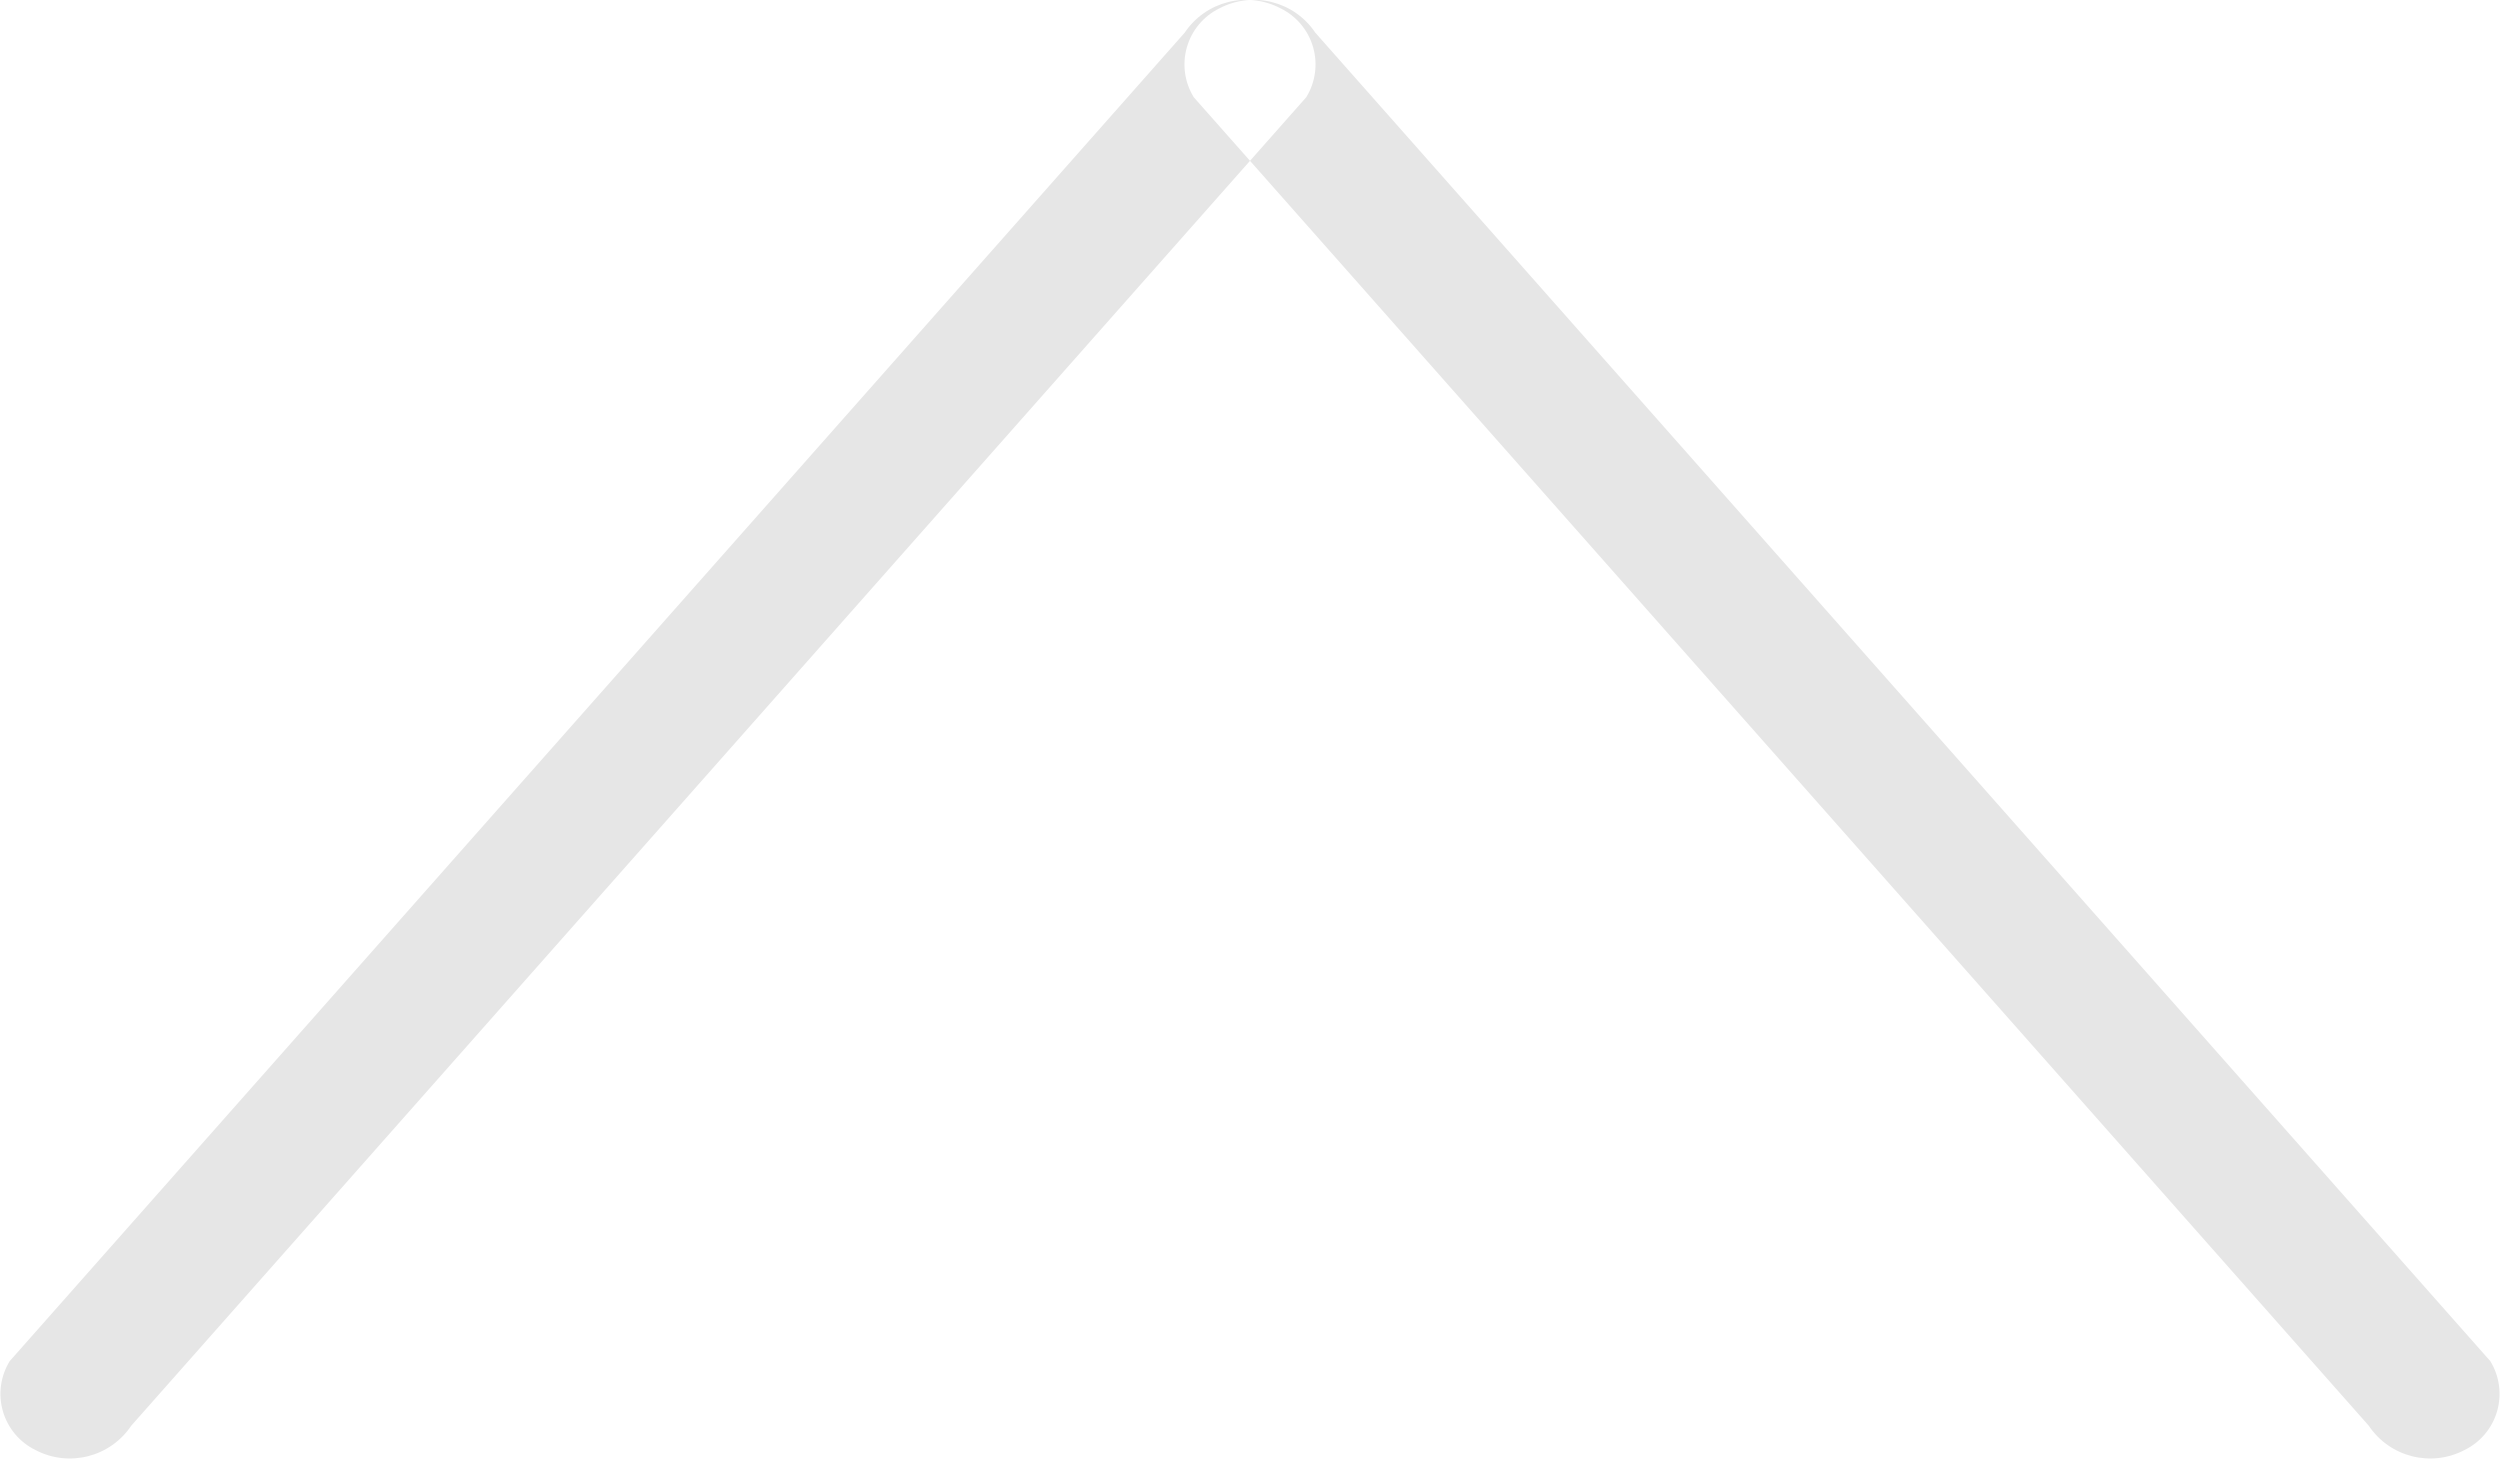
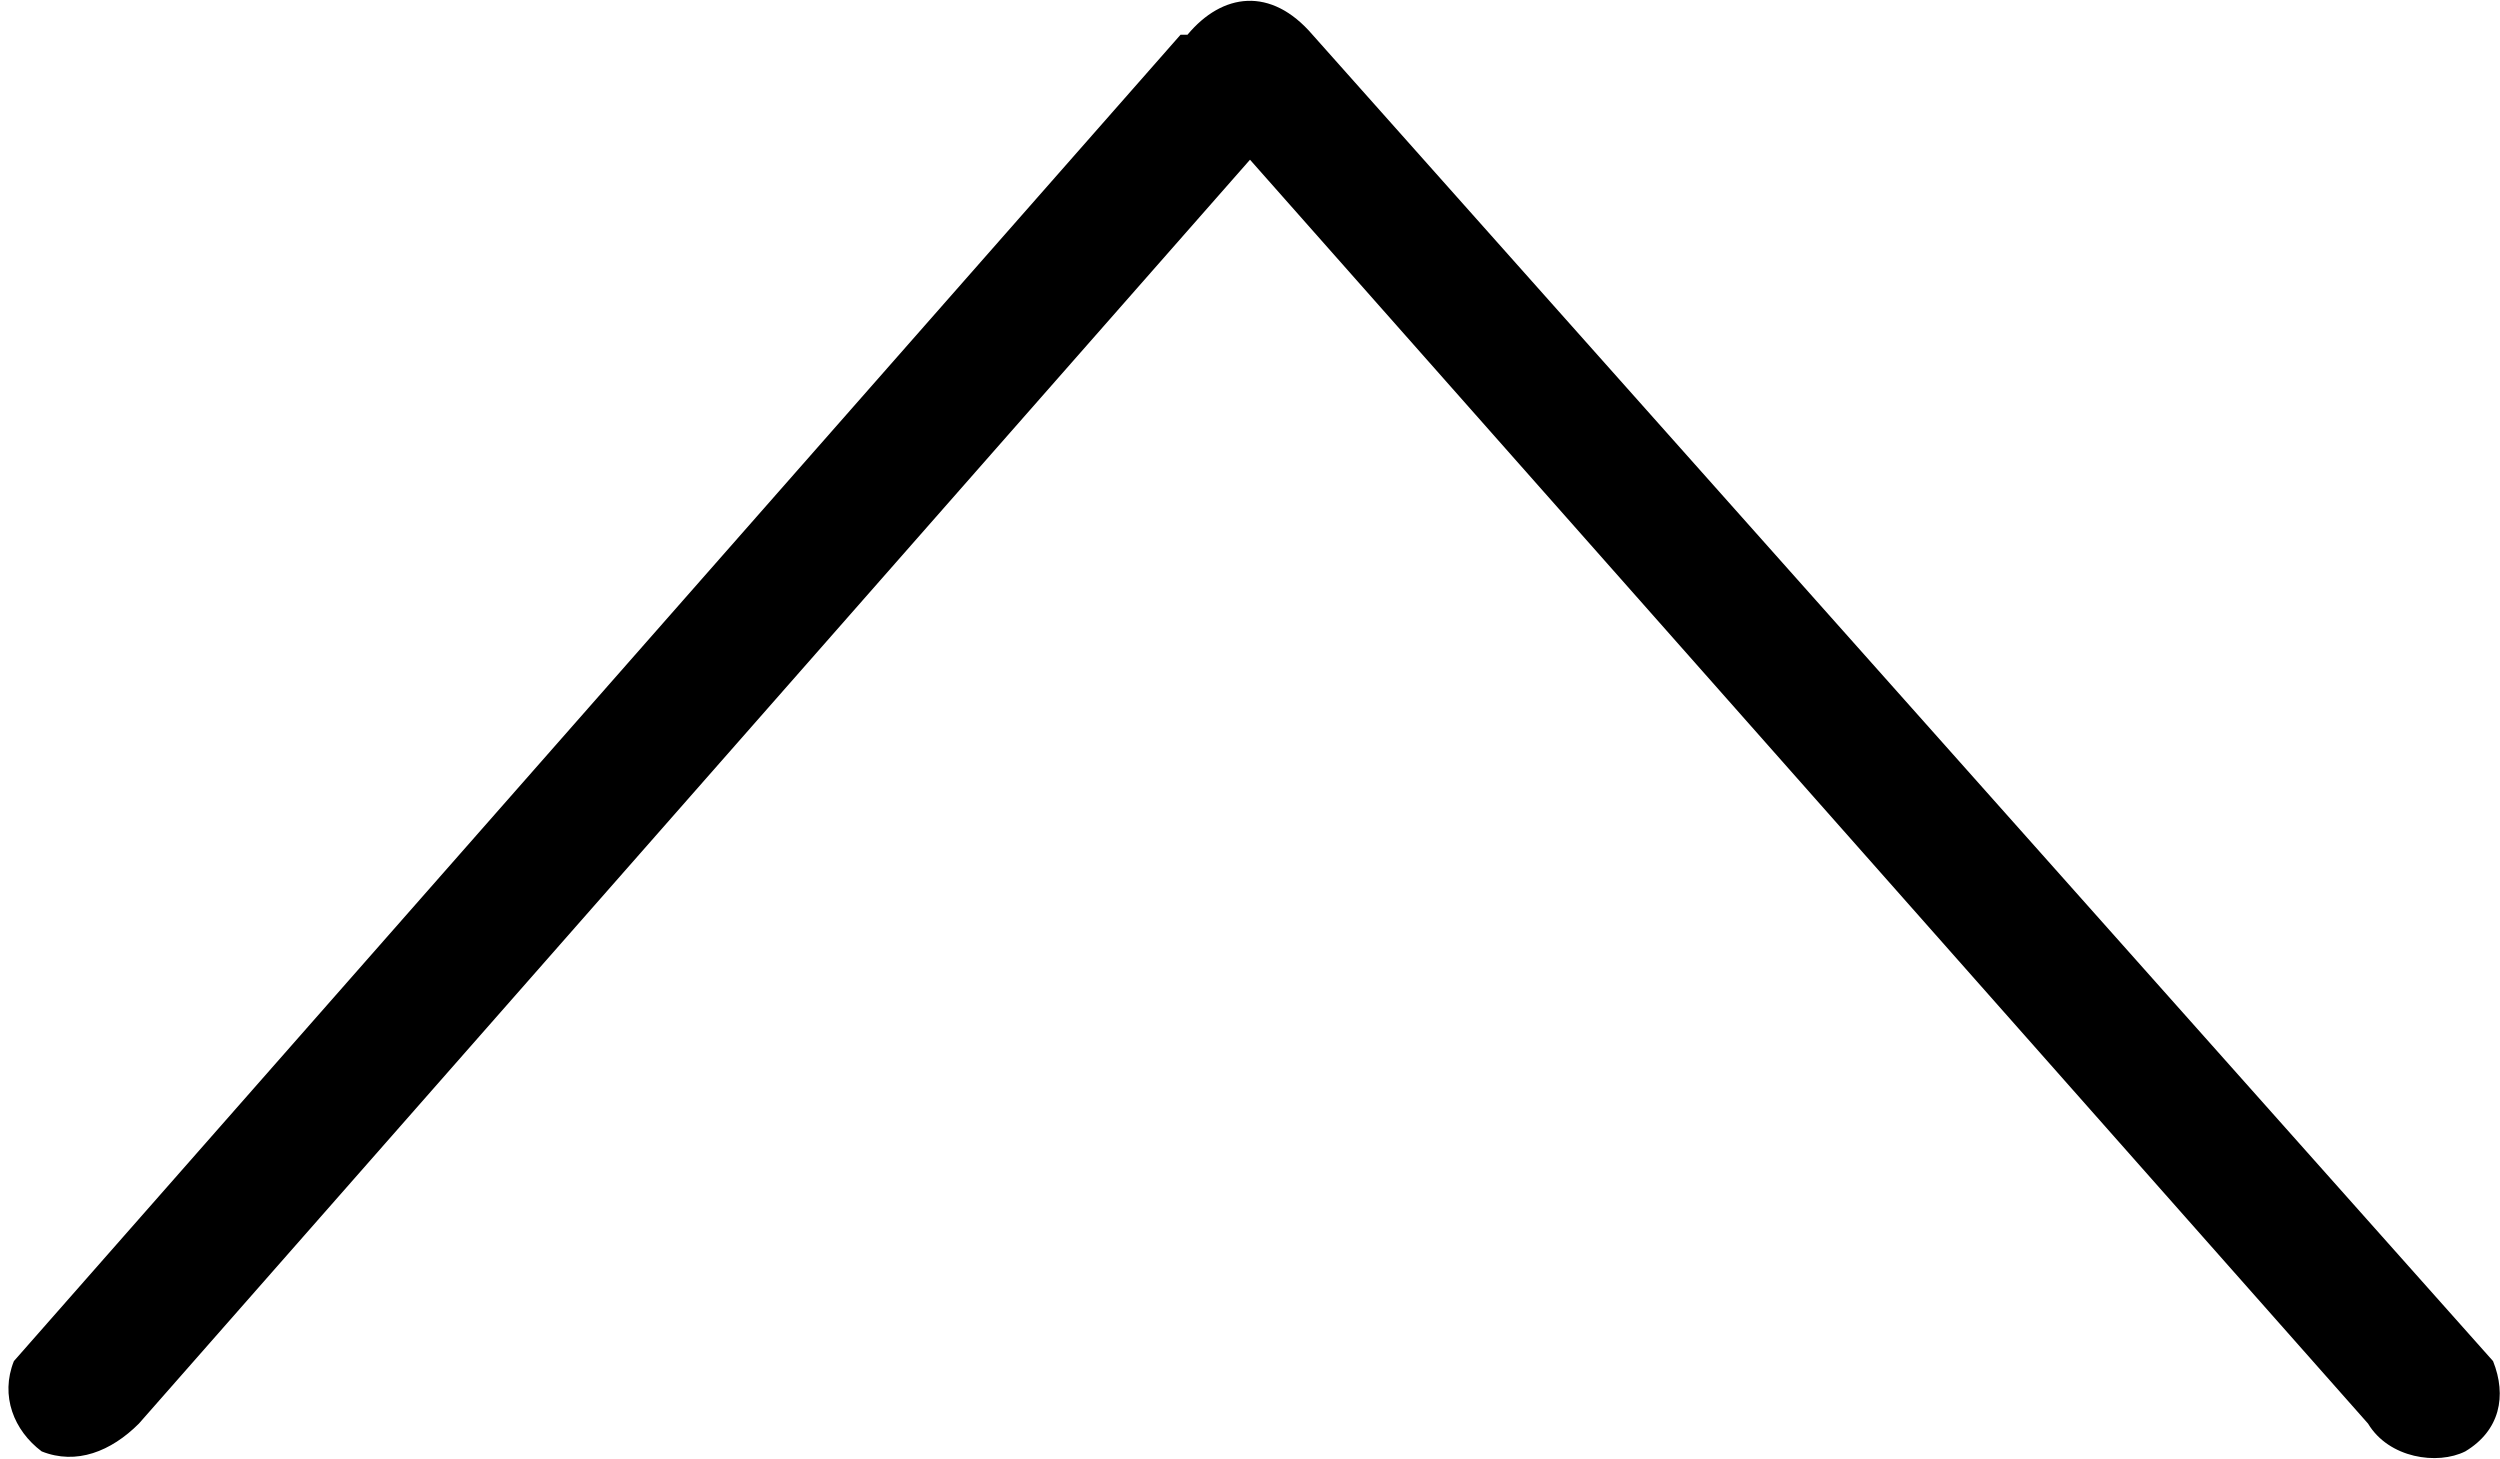
- <svg xmlns="http://www.w3.org/2000/svg" width="36" height="21" viewBox="0 0 36 21">
-   <defs>
-     <style>
-       .cls-1 {
-         fill: #e6e6e6;
-         fill-rule: evenodd;
-       }
-     </style>
-   </defs>
-   <path id="arrow-top.svg" class="cls-1" d="M1446.49,5308.88a1.065,1.065,0,0,1-1.38-.35l-16.92-19.13a0.9,0.9,0,0,1,.37-1.28,1.065,1.065,0,0,1,1.38.35l16.92,19.13A0.9,0.9,0,0,1,1446.49,5308.88Zm-34.98,0a1.065,1.065,0,0,0,1.38-.35l16.92-19.13a0.9,0.9,0,0,0-.37-1.28,1.065,1.065,0,0,0-1.38.35l-16.92,19.13A0.9,0.9,0,0,0,1411.51,5308.88Z" transform="translate(-1411 -5288)" />
+ <svg xmlns="http://www.w3.org/2000/svg" viewBox="0 0 36 21">
+   <path d="M17 .5L.2 19.6c-.2.5 0 1 .4 1.3.5.2 1 0 1.4-.4L18 2.3l16.1 18.2c.3.5 1 .6 1.4.4.5-.3.6-.8.4-1.3L18.9.5c-.6-.7-1.3-.6-1.8 0z" />
</svg>
